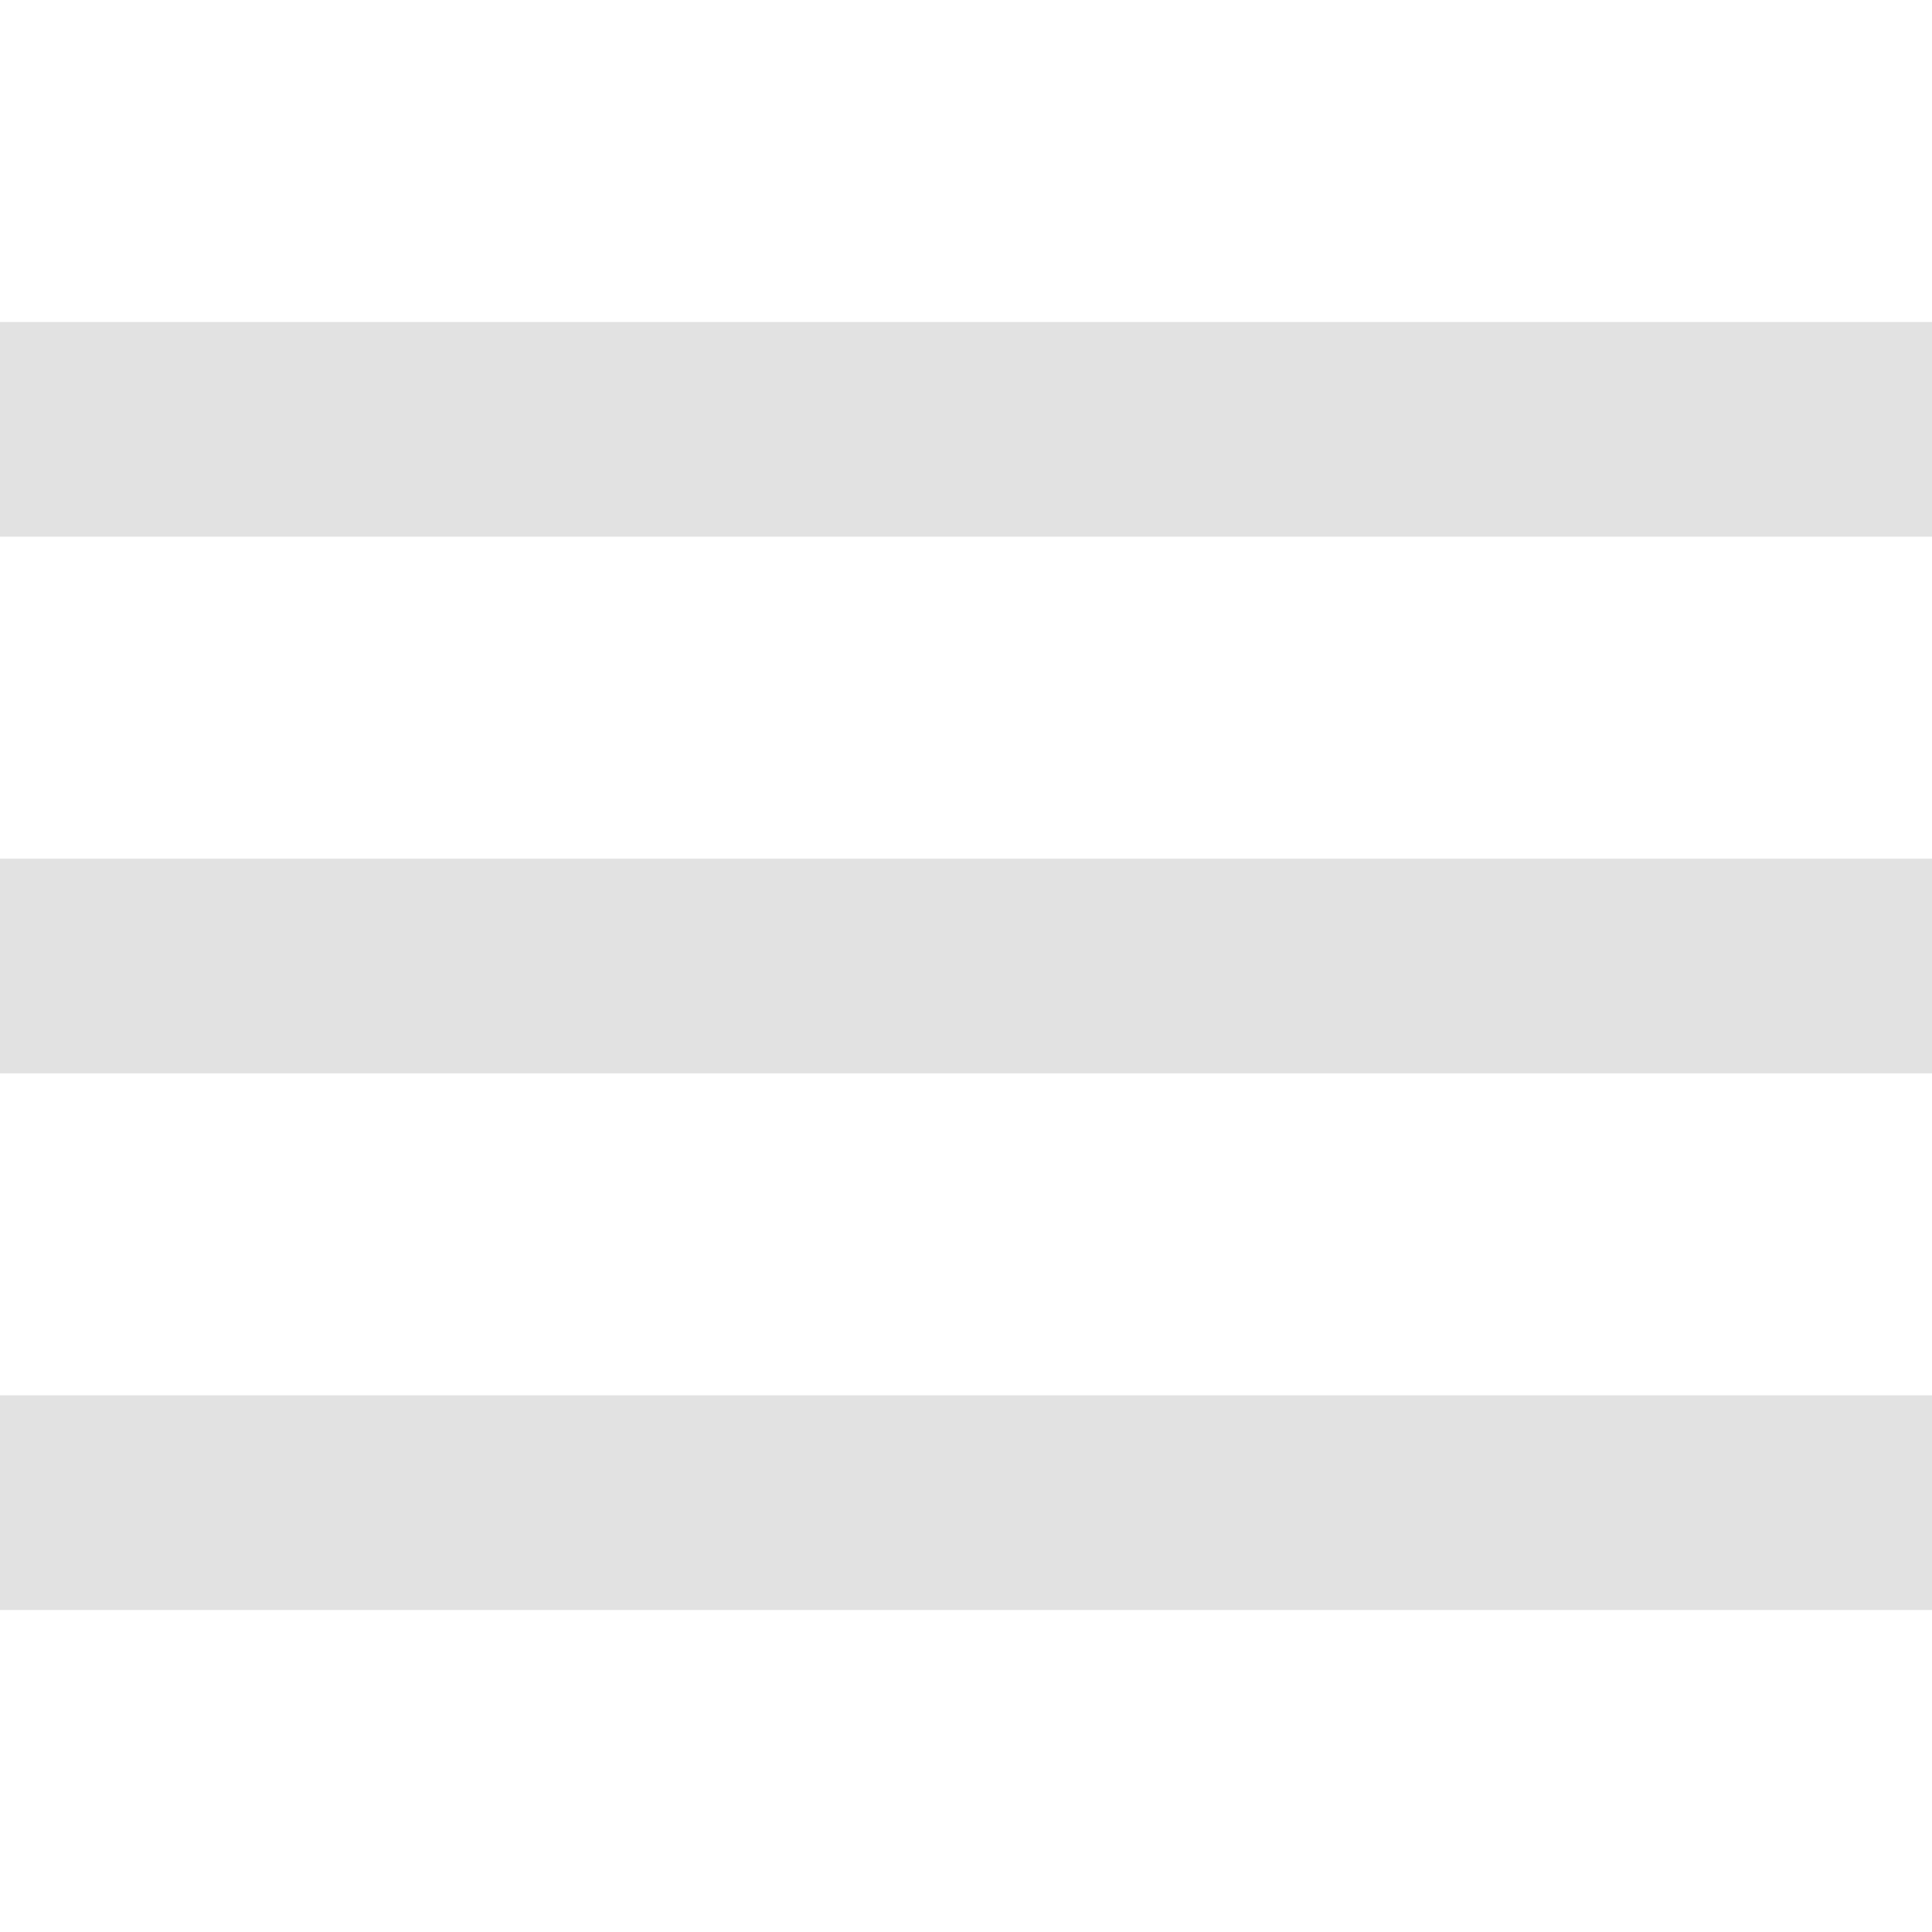
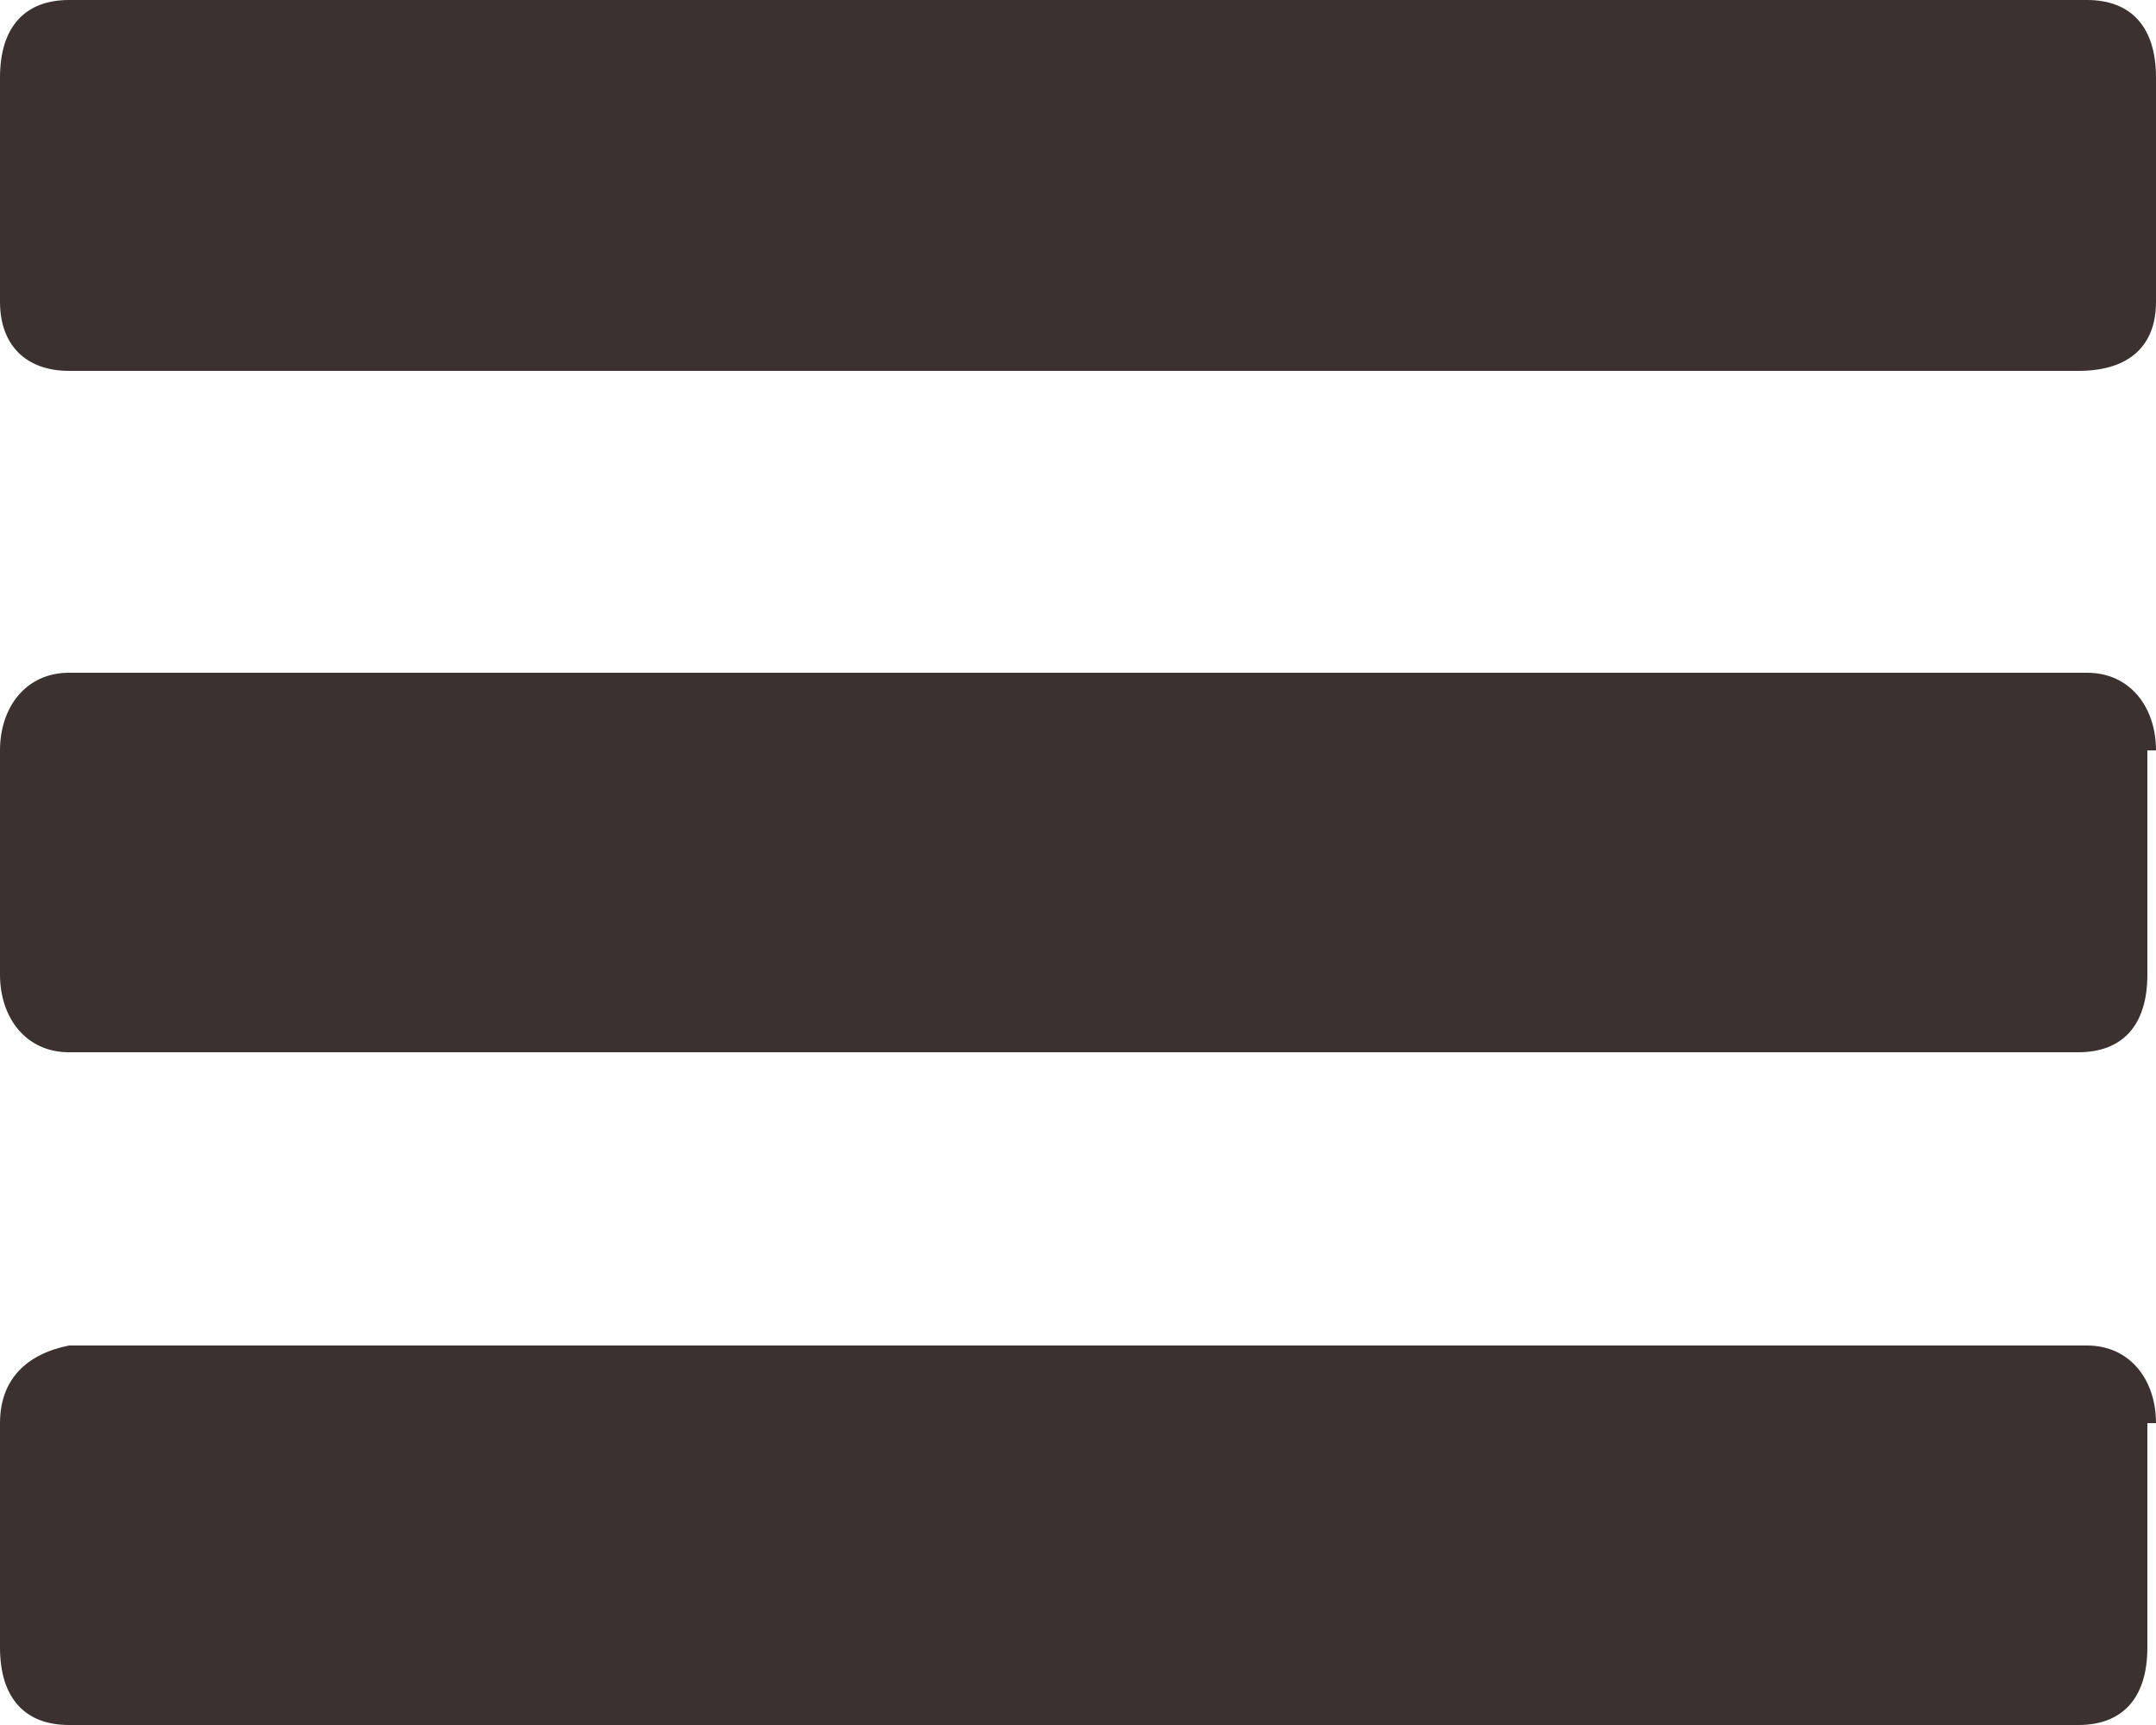
- <svg xmlns="http://www.w3.org/2000/svg" version="1.1" id="Capa_1" x="0px" y="0px" viewBox="0 0 459 459" style="enable-background:new 0 0 459 459;" xml:space="preserve">
+ <svg xmlns="http://www.w3.org/2000/svg" version="1.1" id="Layer_1" x="0px" y="0px" viewBox="0 0 25 20" style="enable-background:new 0 0 25 20;" xml:space="preserve">
  <style type="text/css">
- 	.st0{fill:#E2E2E2;}
+ 	.st0{fill:#3B3131;}
</style>
-   <g>
-     <g id="menu">
-       <path class="st0" d="M0,382.5h459v-51H0V382.5z M0,255h459v-51H0V255z M0,76.5v51h459v-51H0z" />
-     </g>
-   </g>
+   <path class="st0" d="M25,0.9C25,0.3,24.7,0,24.2,0H0.8C0.3,0,0,0.3,0,0.9v2.6C0,4,0.3,4.3,0.8,4.3h23.3C24.7,4.3,25,4,25,3.5  C25,3.5,25,0.9,25,0.9z M25,16.5c0-0.5-0.3-0.9-0.8-0.9H0.8C0.3,15.7,0,16,0,16.5v2.6C0,19.7,0.3,20,0.8,20h23.3  c0.5,0,0.8-0.3,0.8-0.9v-2.6H25z M25,8.7c0-0.5-0.3-0.9-0.8-0.9H0.8C0.3,7.8,0,8.2,0,8.7v2.6c0,0.5,0.3,0.9,0.8,0.9h23.3  c0.5,0,0.8-0.3,0.8-0.9V8.7H25z" />
</svg>
